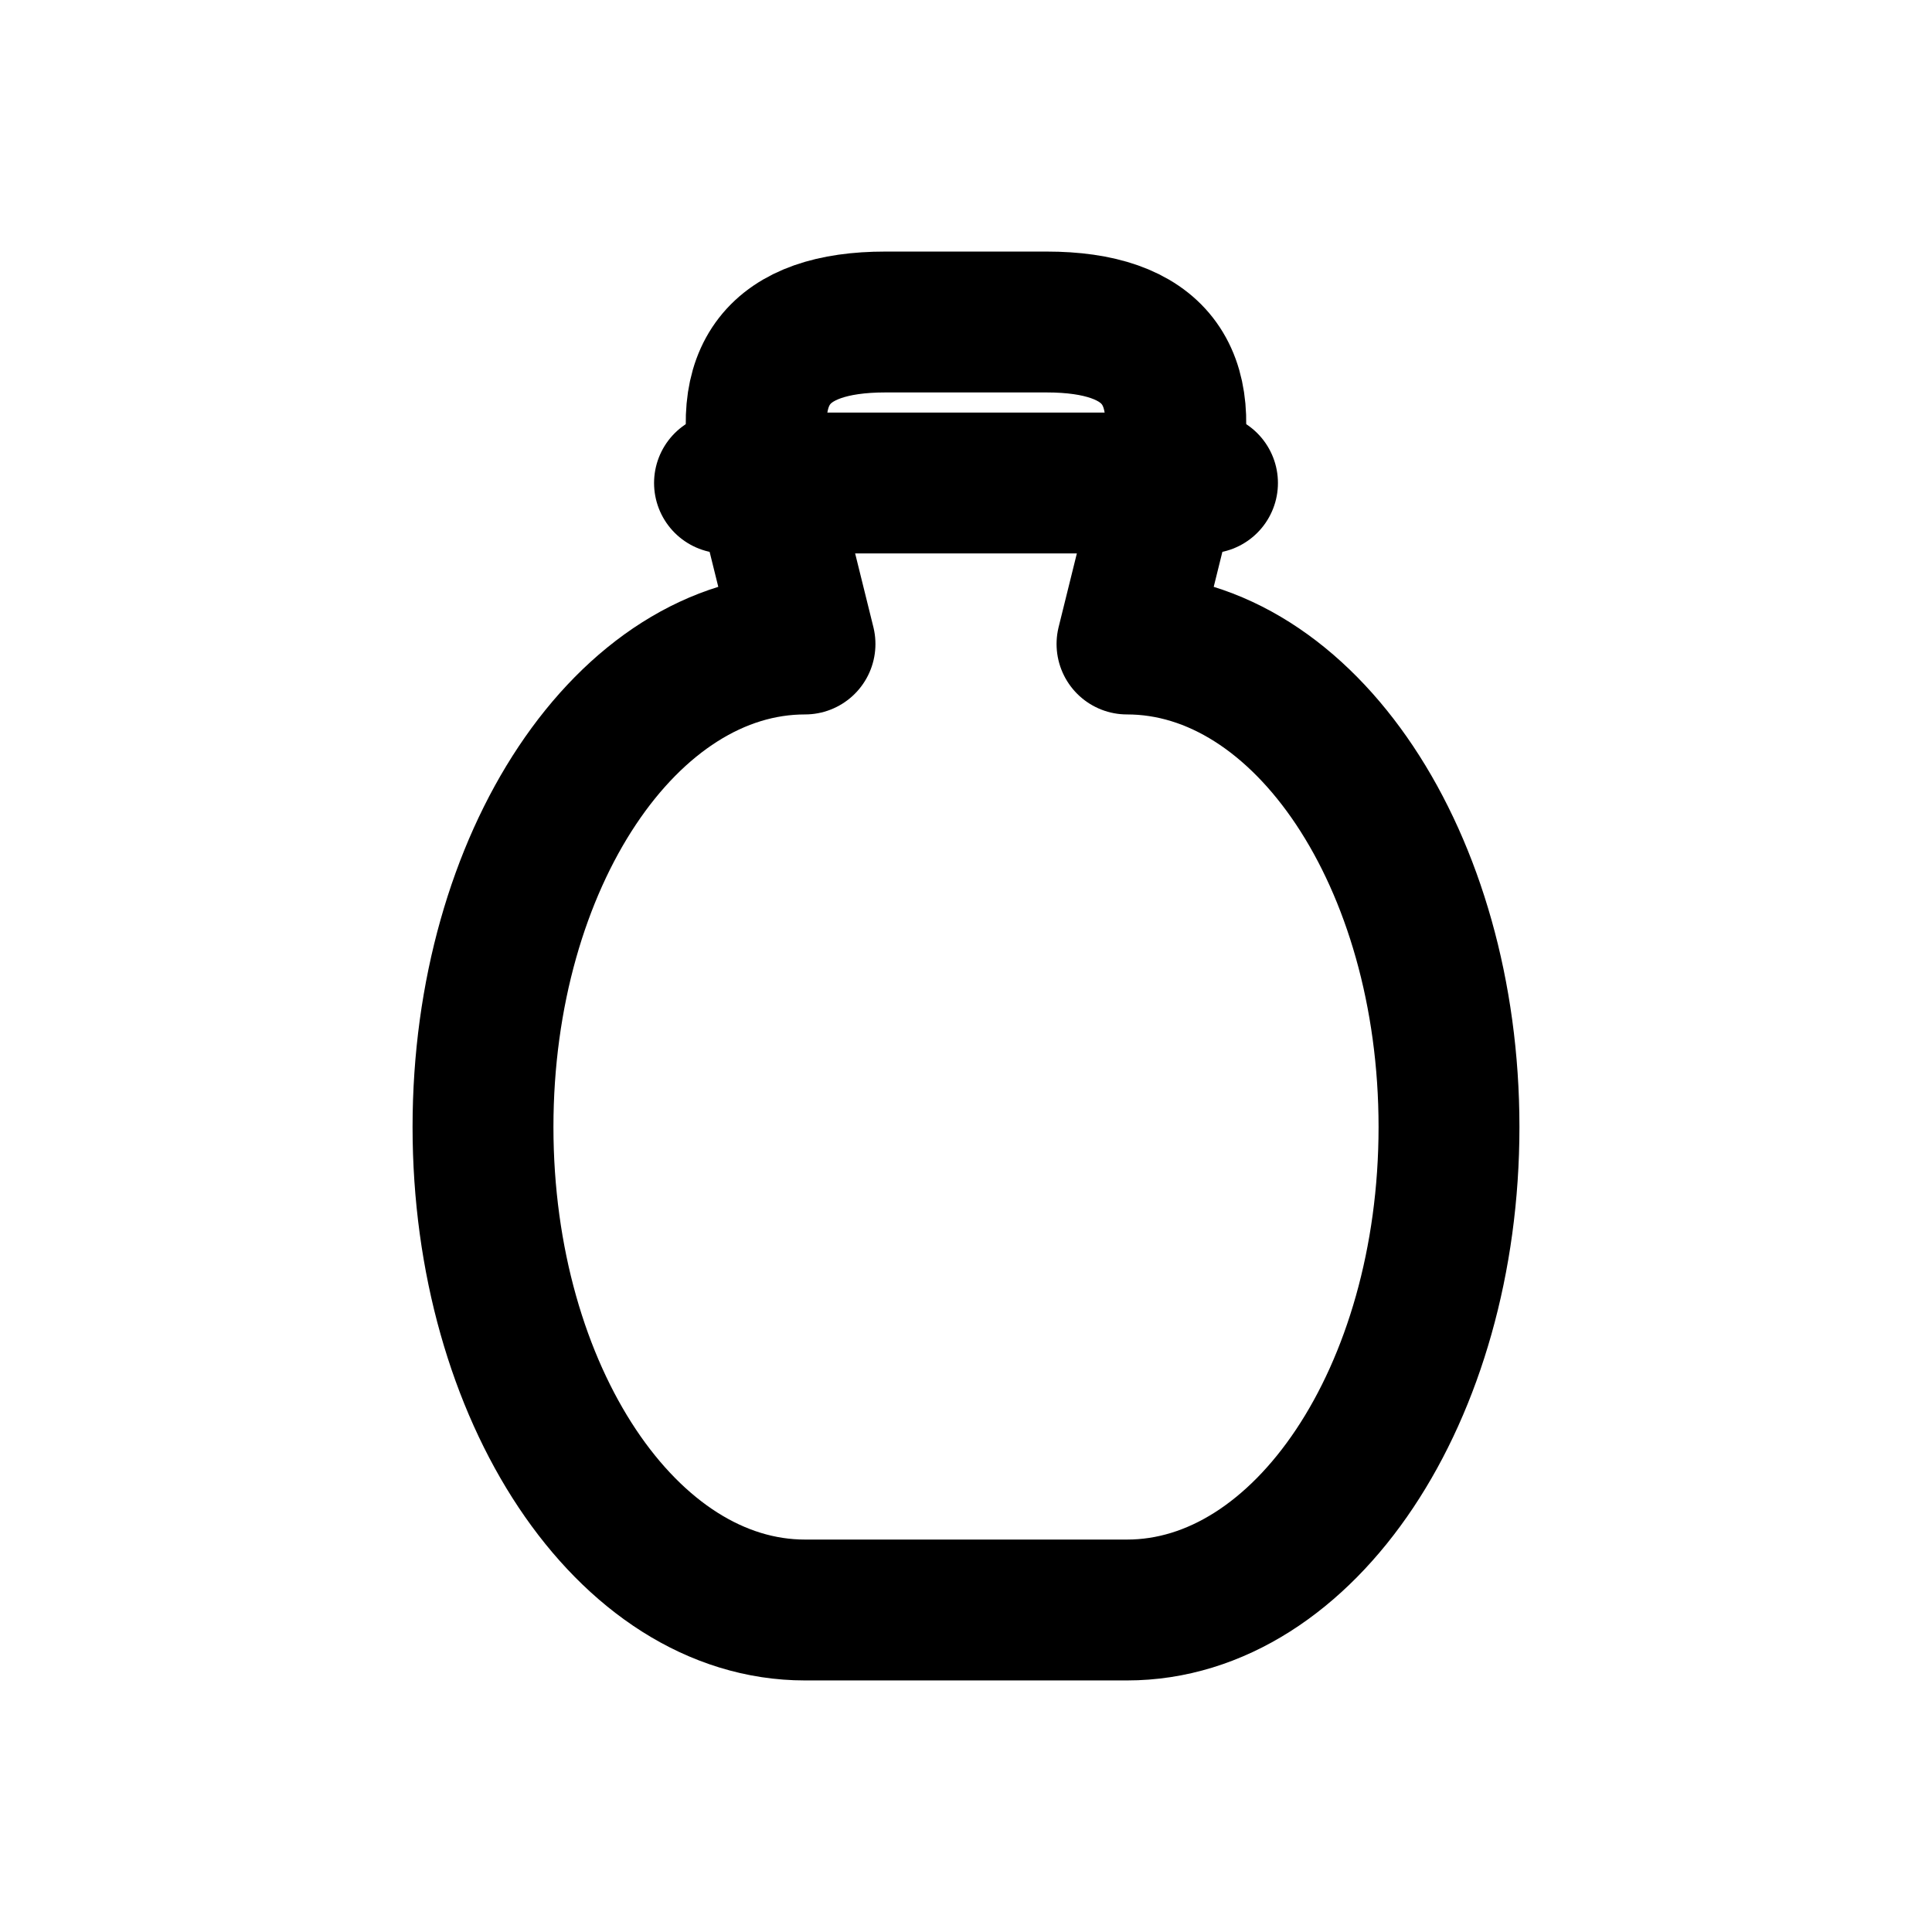
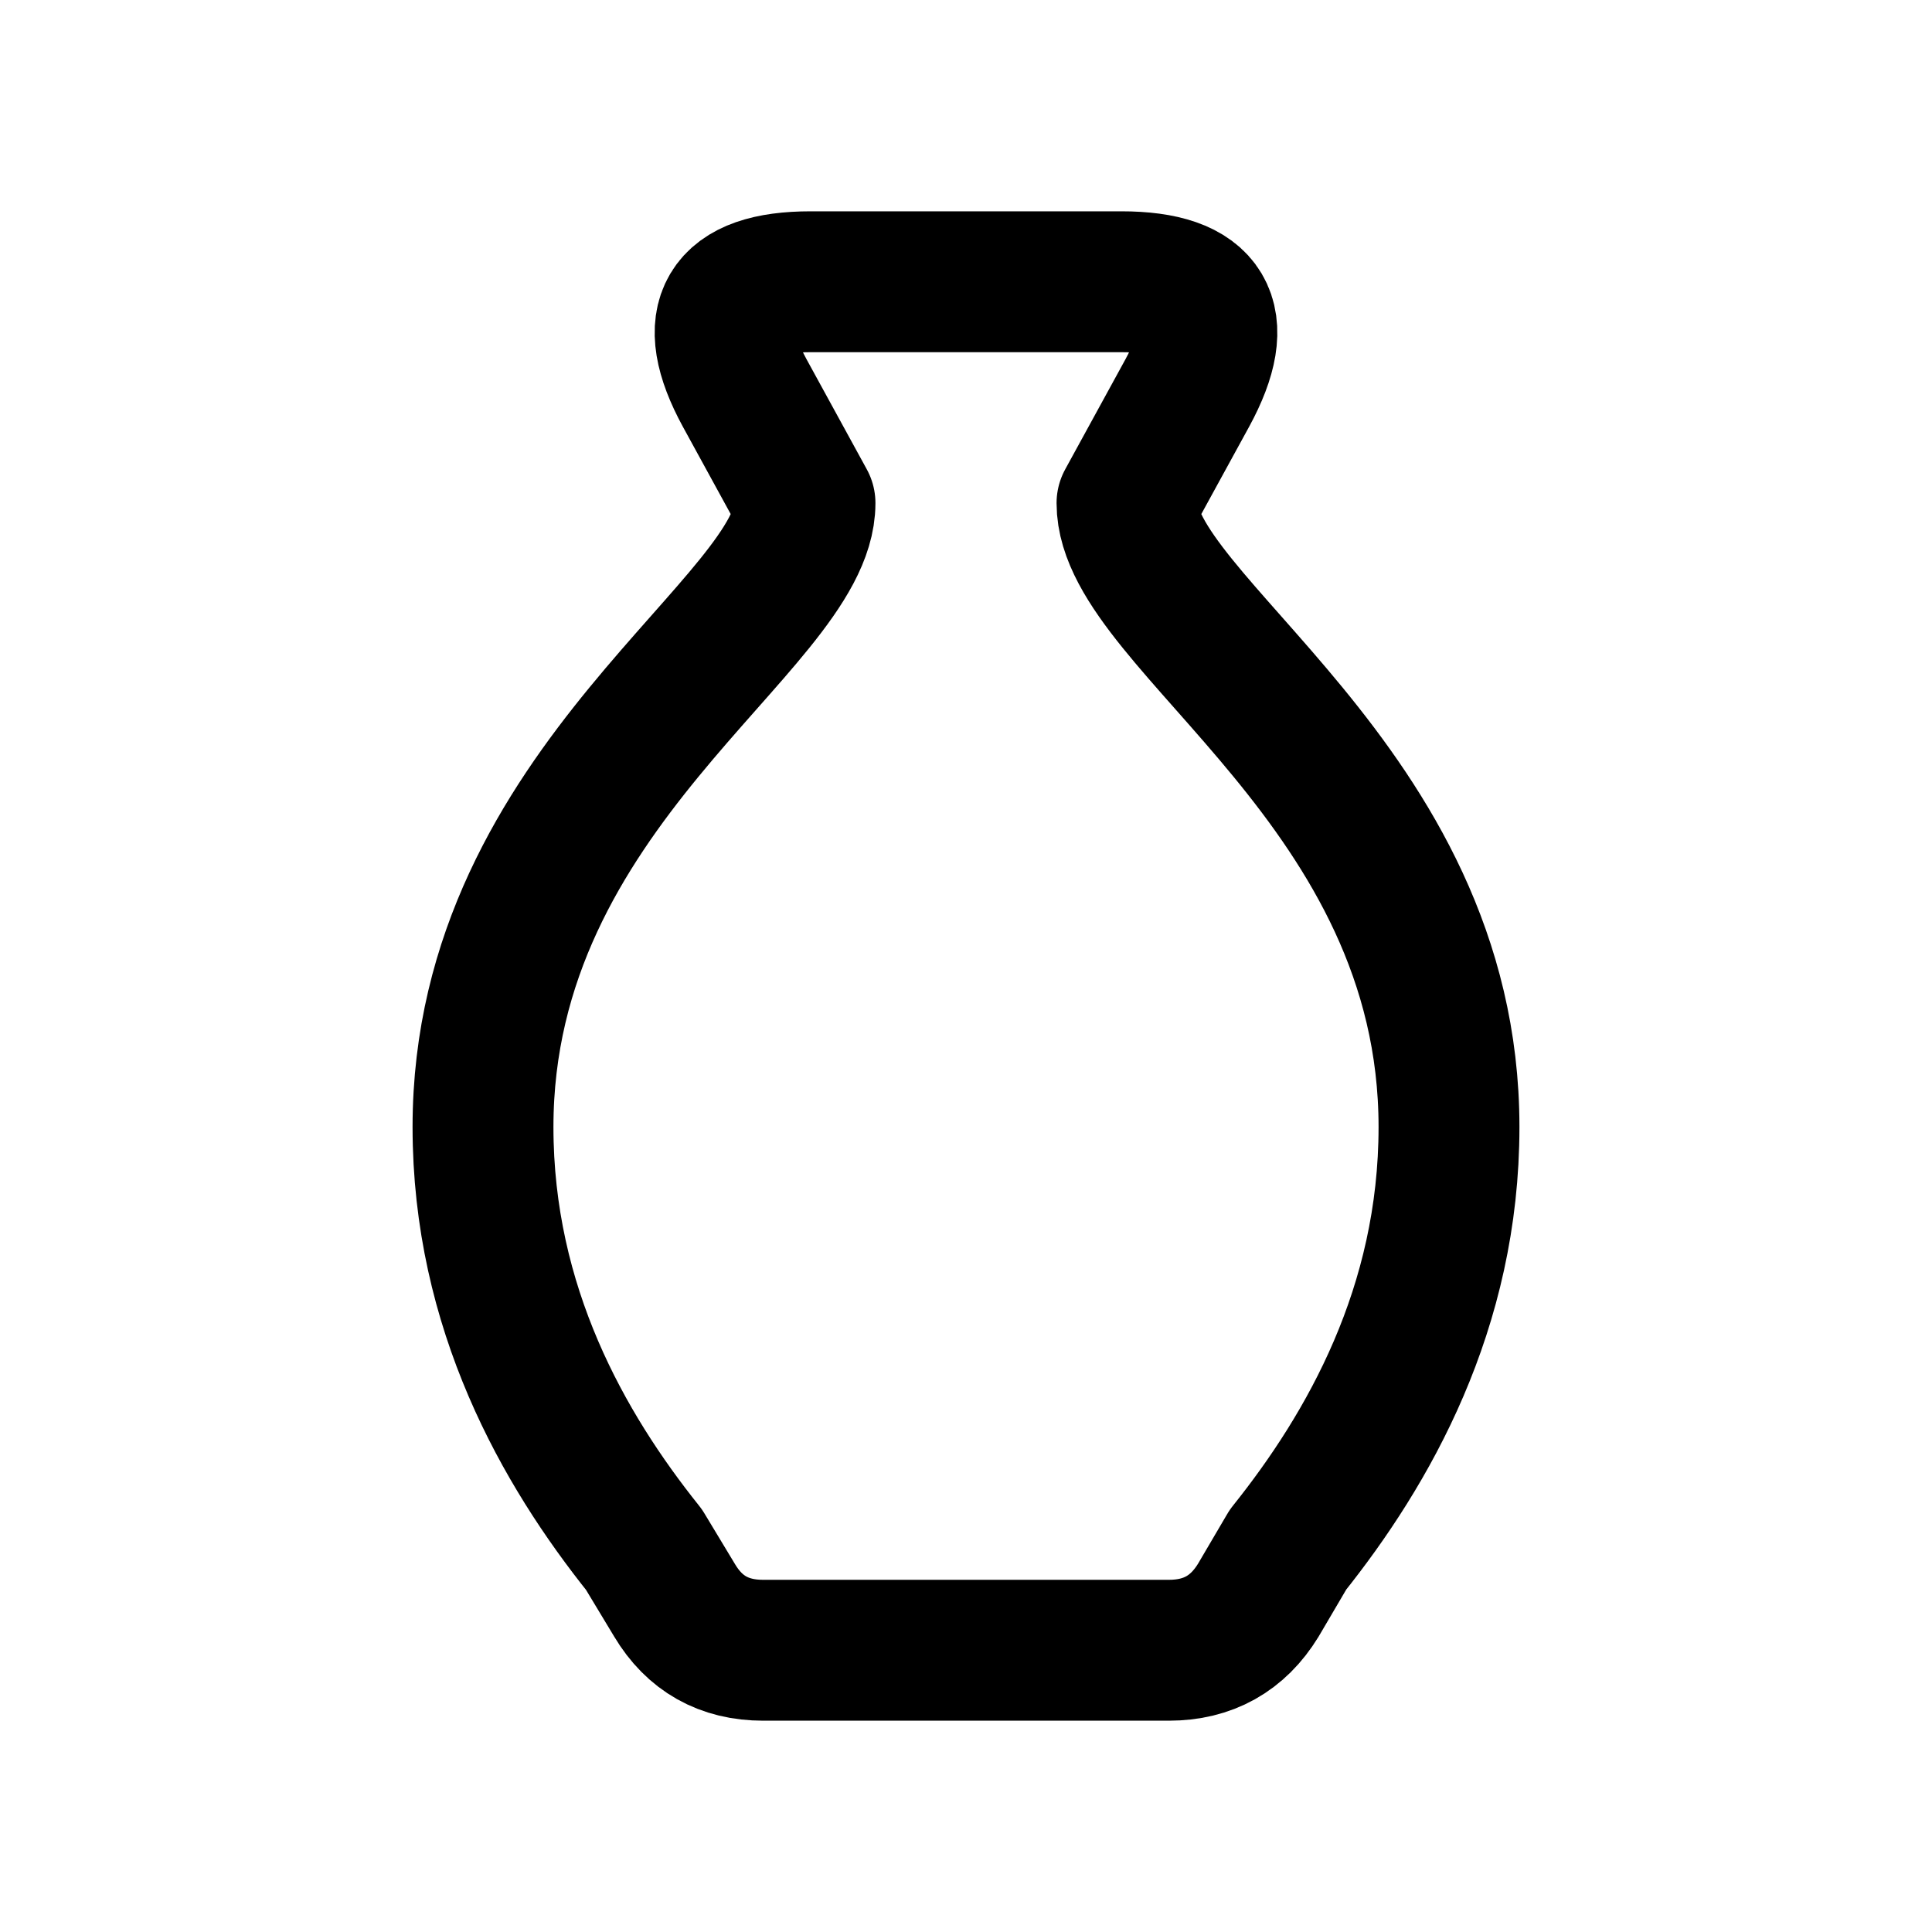
<svg xmlns="http://www.w3.org/2000/svg" viewBox="0 0 24 24" width="24" height="24" fill="none" stroke="currentColor" stroke-width="1.75" stroke-linecap="round" stroke-linejoin="round">
-   <path d="M11 4 L13 4 Q15 4 14.51 5.94 L14 8 A4 6 0 0 1 14 20 L10 20 A4 6 0 0 1 10 8 L9.49 5.94 Q9 4 11 4 Z" />
-   <path d="M9 6 L 15 6" />
+   <path d="M10.07 3.5 L13.93 3.5 Q15.5 3.5 14.75 4.88 L14 6.25 C14 7.75 18 9.75 18 14 C18 16.25 17 18 16 19.25 L15.63 19.88 Q15.25 20.5 14.52 20.5 L9.48 20.5 Q8.75 20.5 8.38 19.88 L8 19.25 C7 18 6 16.25 6 14 C6 9.75 10 7.75 10 6.25 L9.25 4.88 Q8.5 3.5 10.07 3.5 Z" />
</svg>
